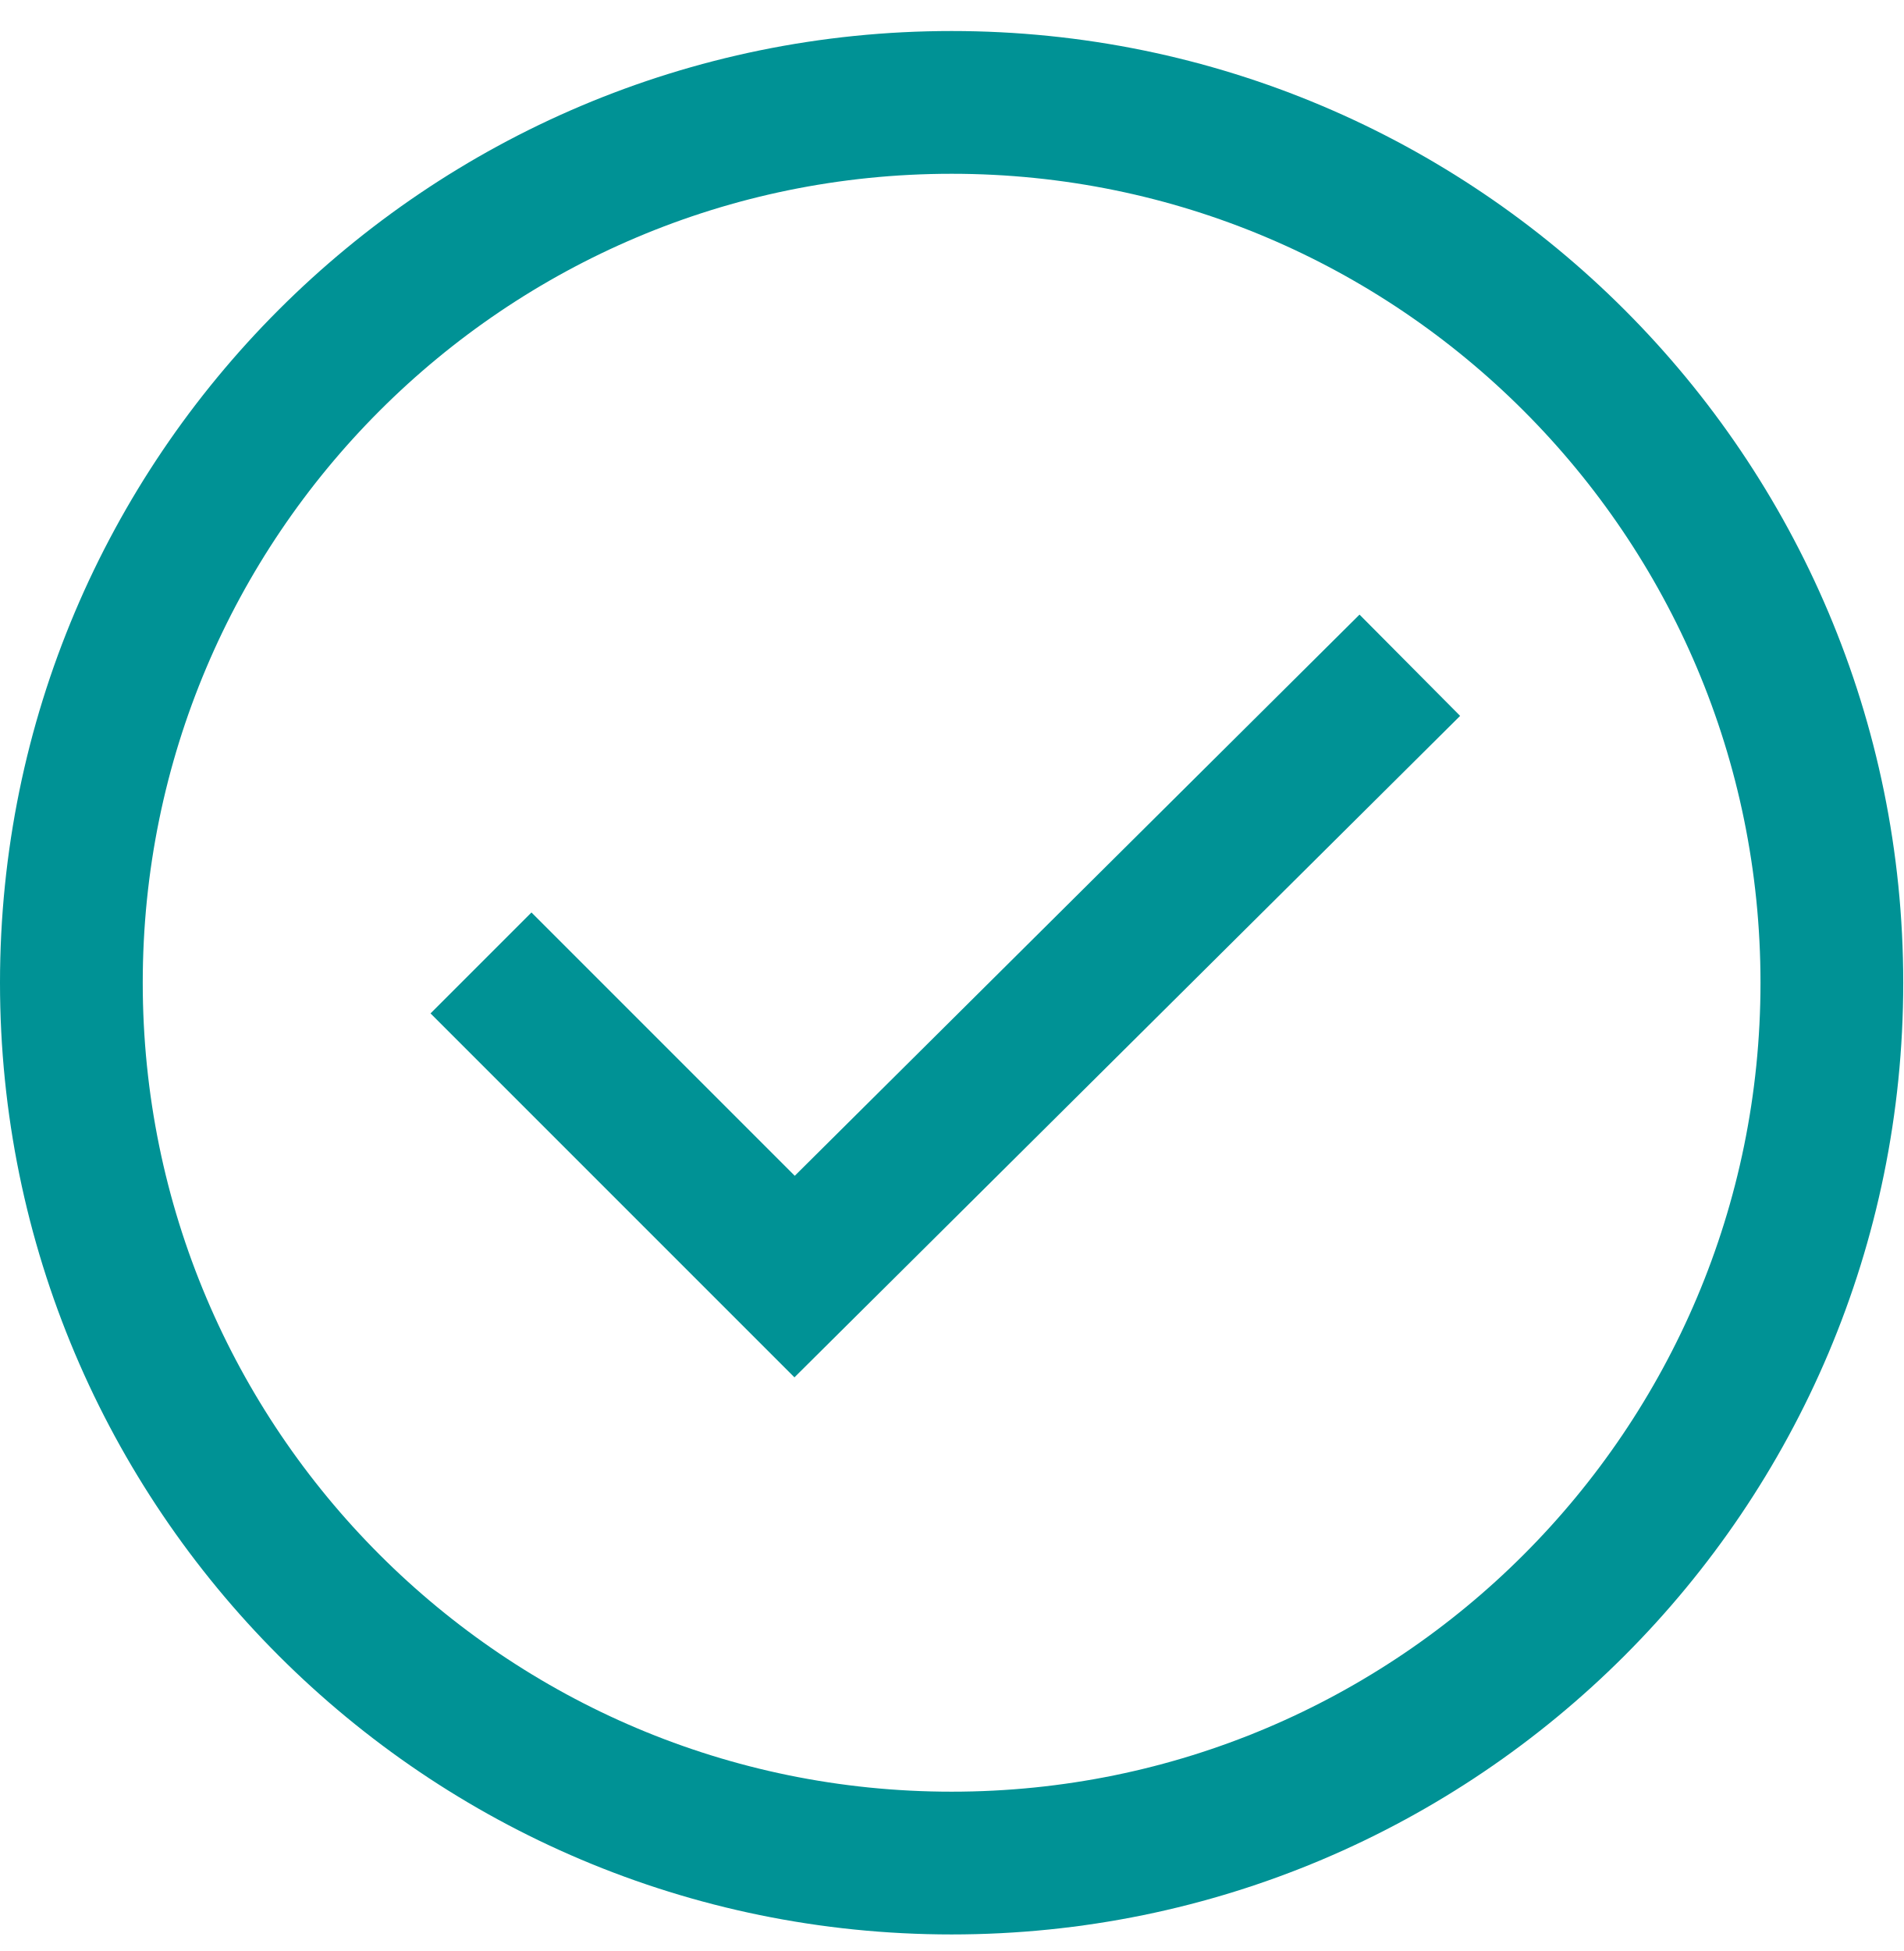
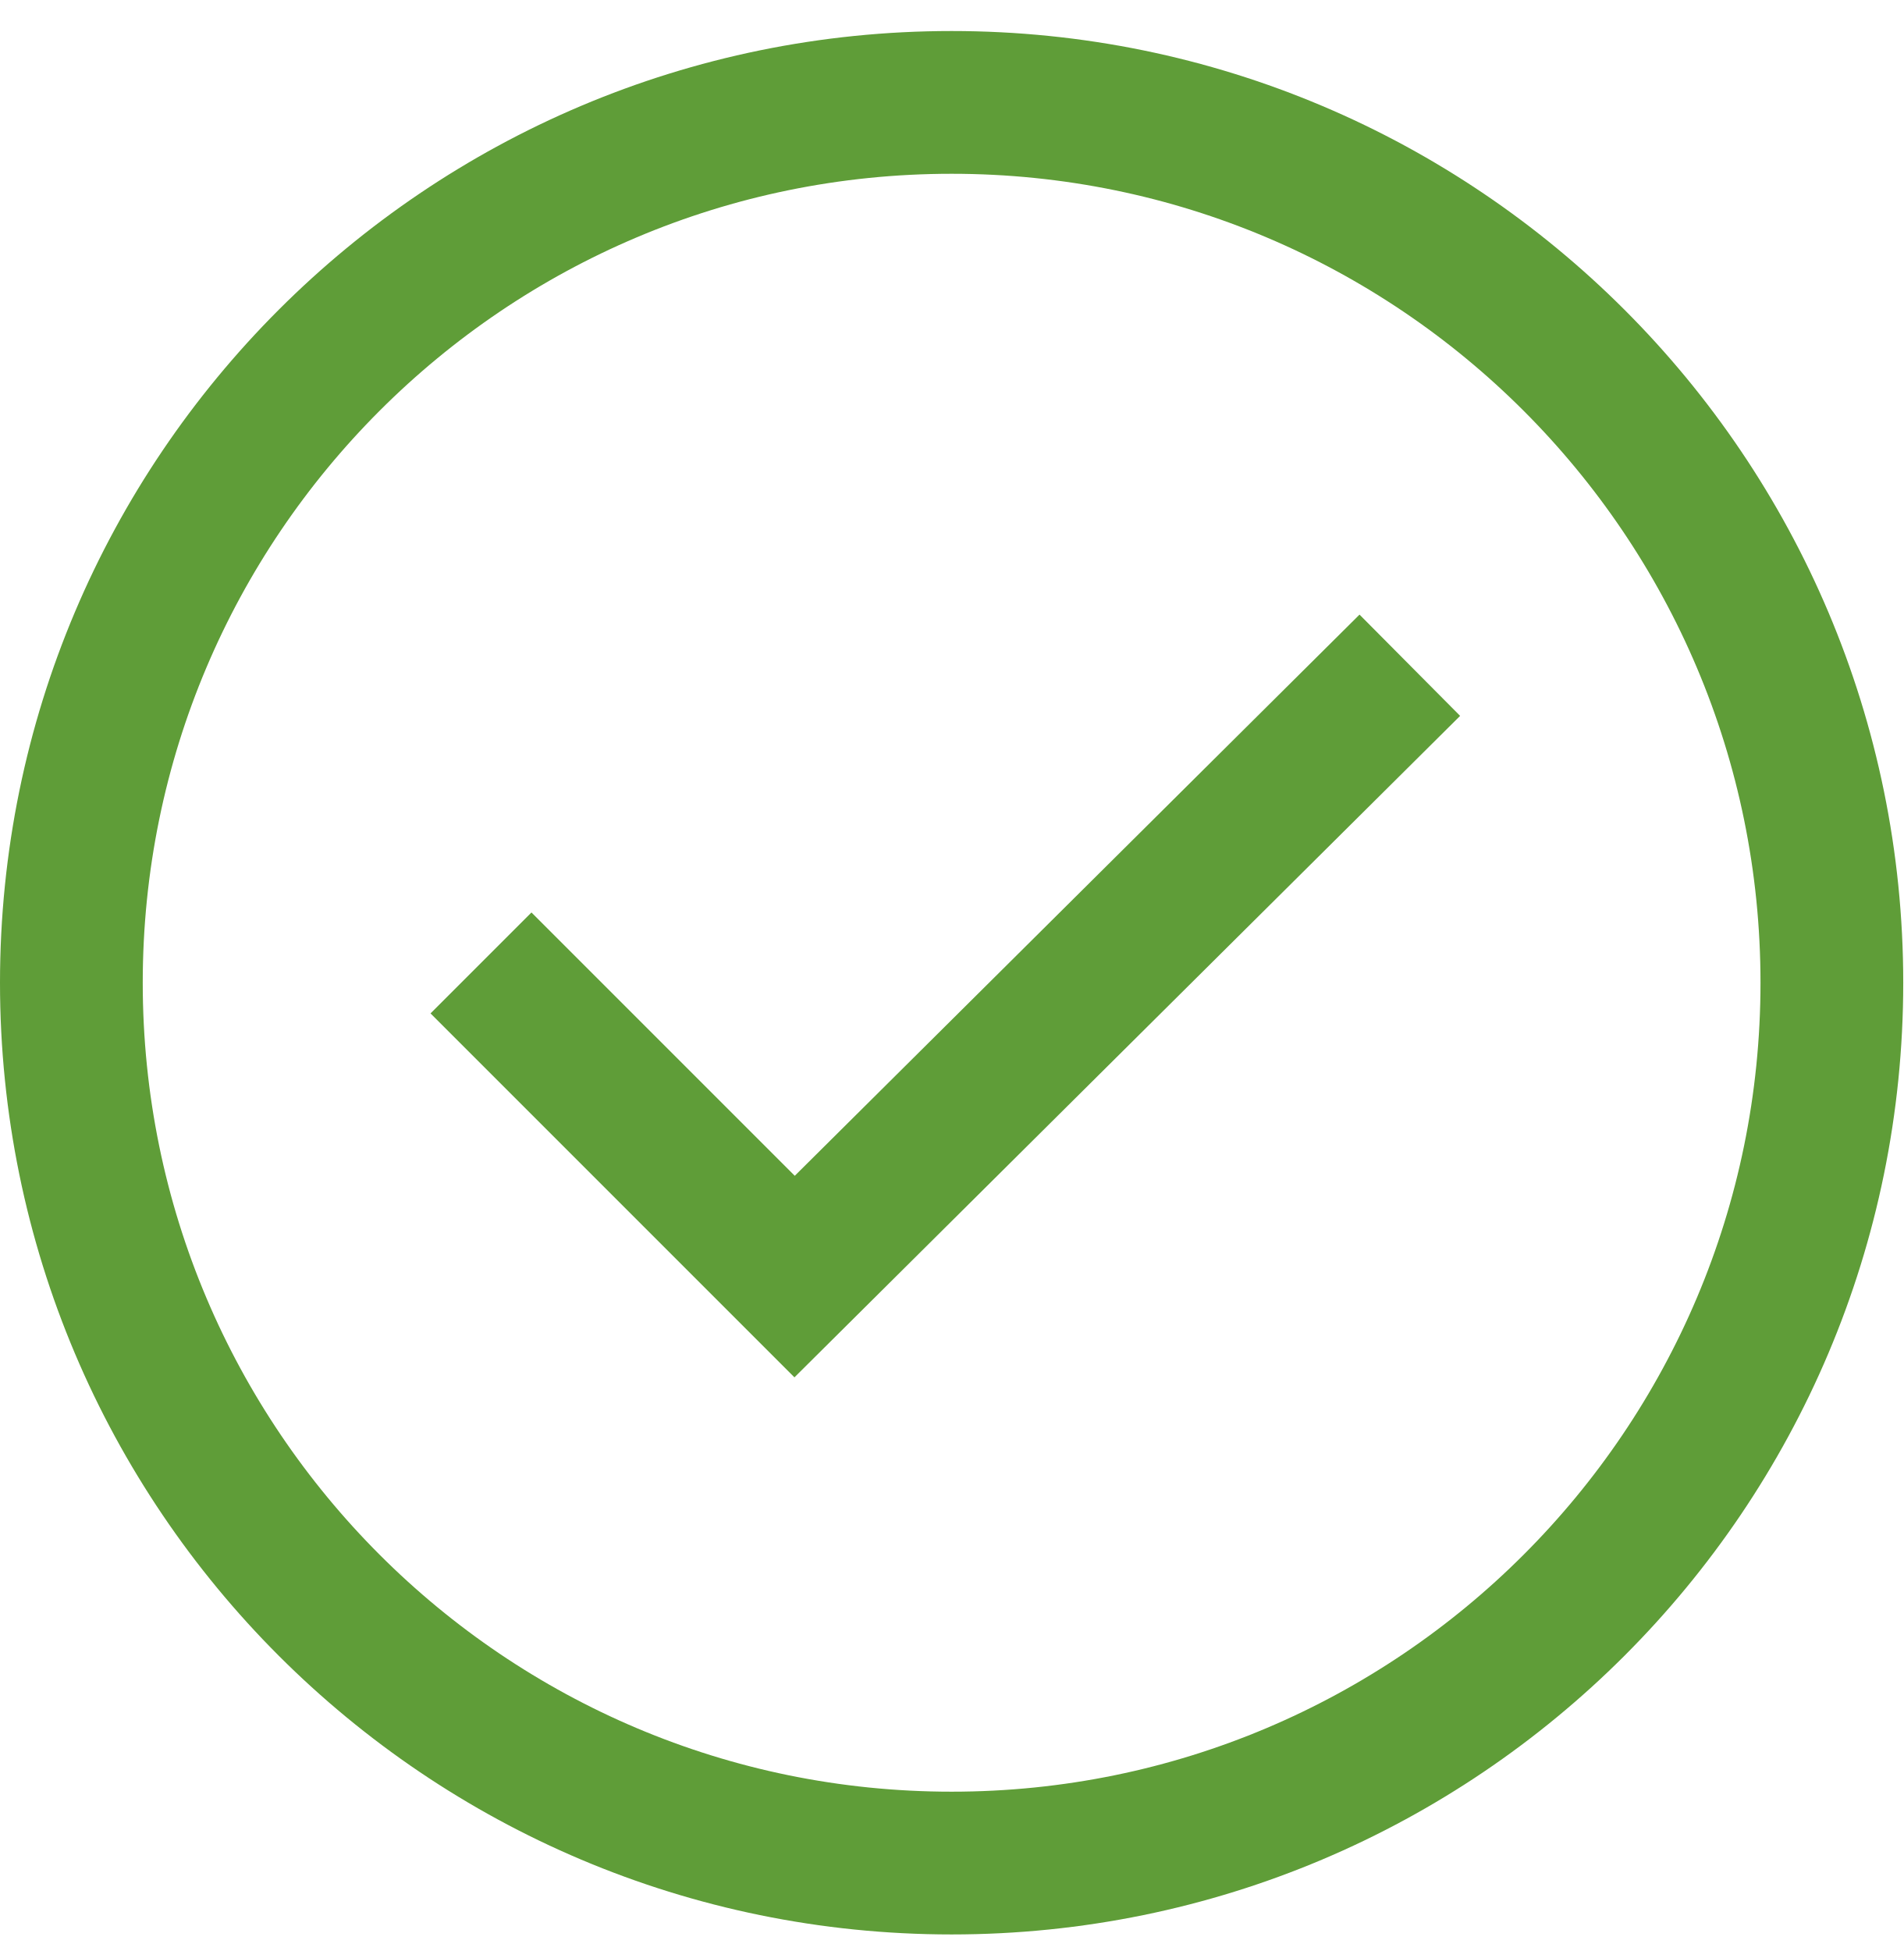
<svg xmlns="http://www.w3.org/2000/svg" width="40" height="41" viewBox="0 0 40 41" fill="none">
-   <path d="M38.5 20.652C38.5 30.87 30.217 39.152 20 39.152C9.783 39.152 1.5 30.87 1.5 20.652C1.5 10.435 9.783 2.152 20 2.152C30.217 2.152 38.5 10.435 38.5 20.652Z" stroke="#009295" stroke-width="3" />
-   <path d="M29.63 13.98L16.7 26.827L10.109 20.236" stroke="#009295" stroke-width="3" stroke-miterlimit="10" />
+   <path d="M38.5 20.652C38.5 30.87 30.217 39.152 20 39.152C9.783 39.152 1.5 30.87 1.5 20.652C1.5 10.435 9.783 2.152 20 2.152C30.217 2.152 38.5 10.435 38.5 20.652Z" stroke="#5F9D38" stroke-width="3" />
+   <path d="M29.63 13.98L16.7 26.827L10.109 20.236" stroke="#5F9D38" stroke-width="3" stroke-miterlimit="10" />
</svg>
